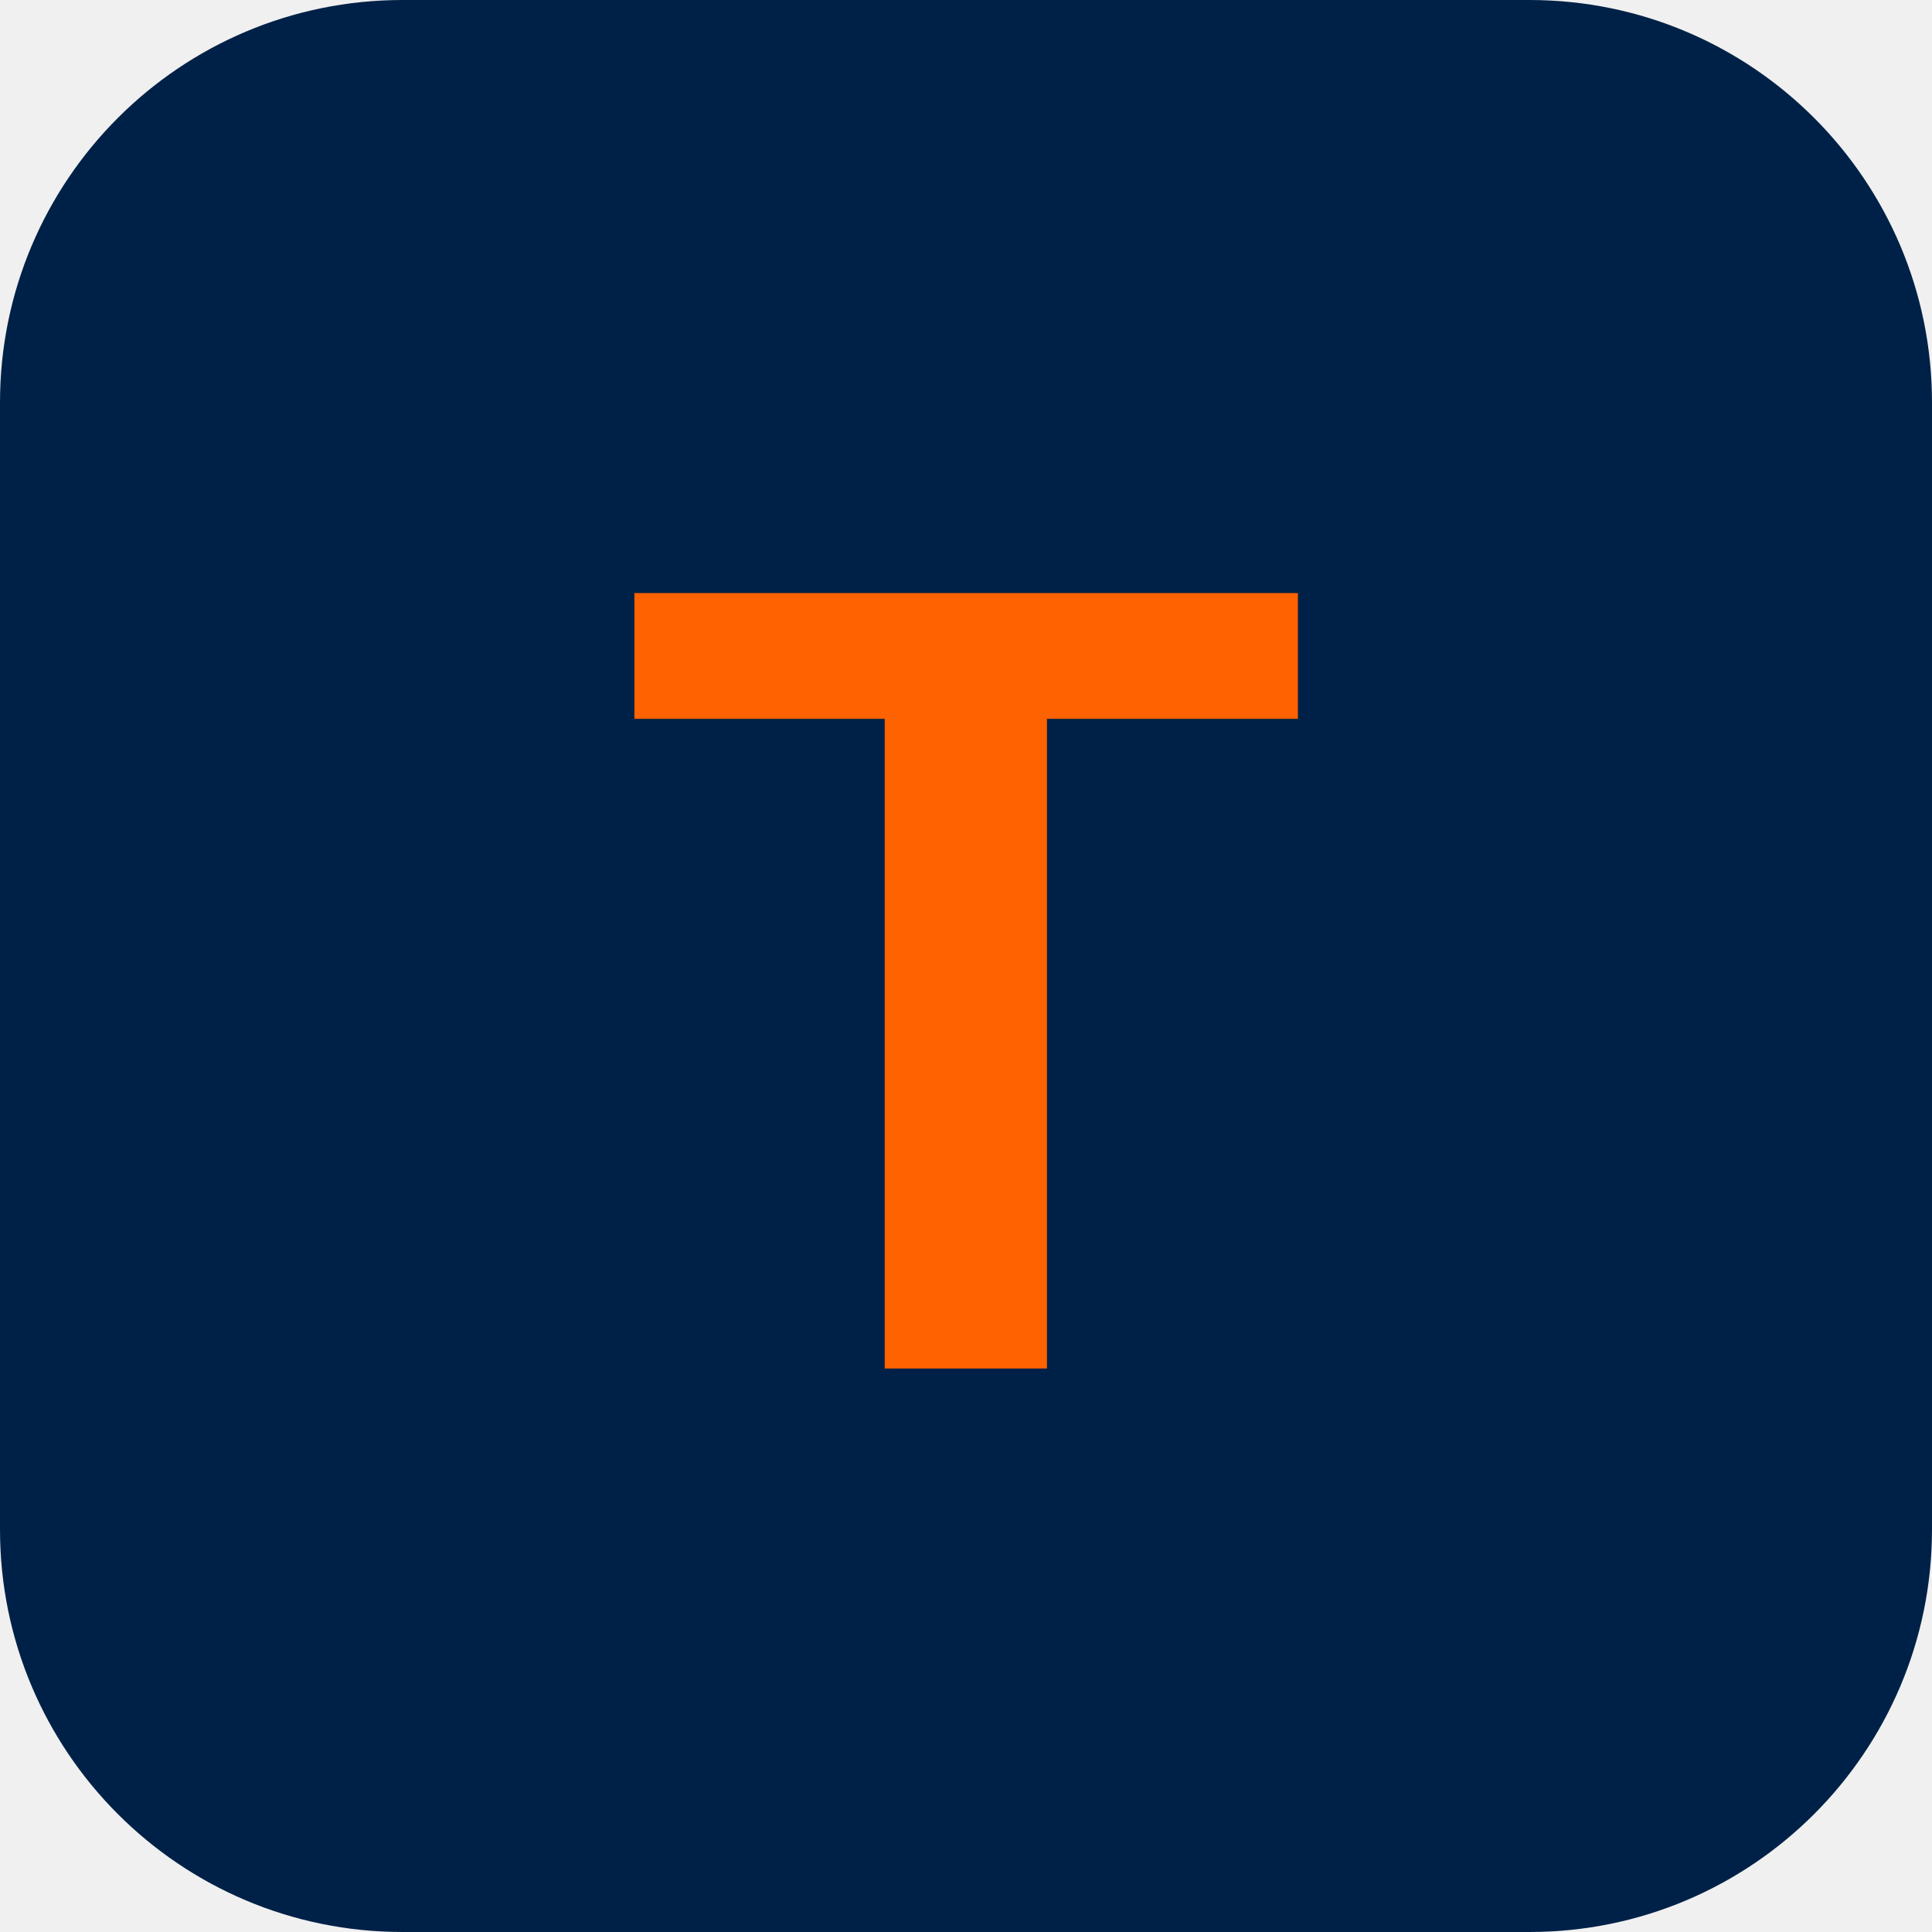
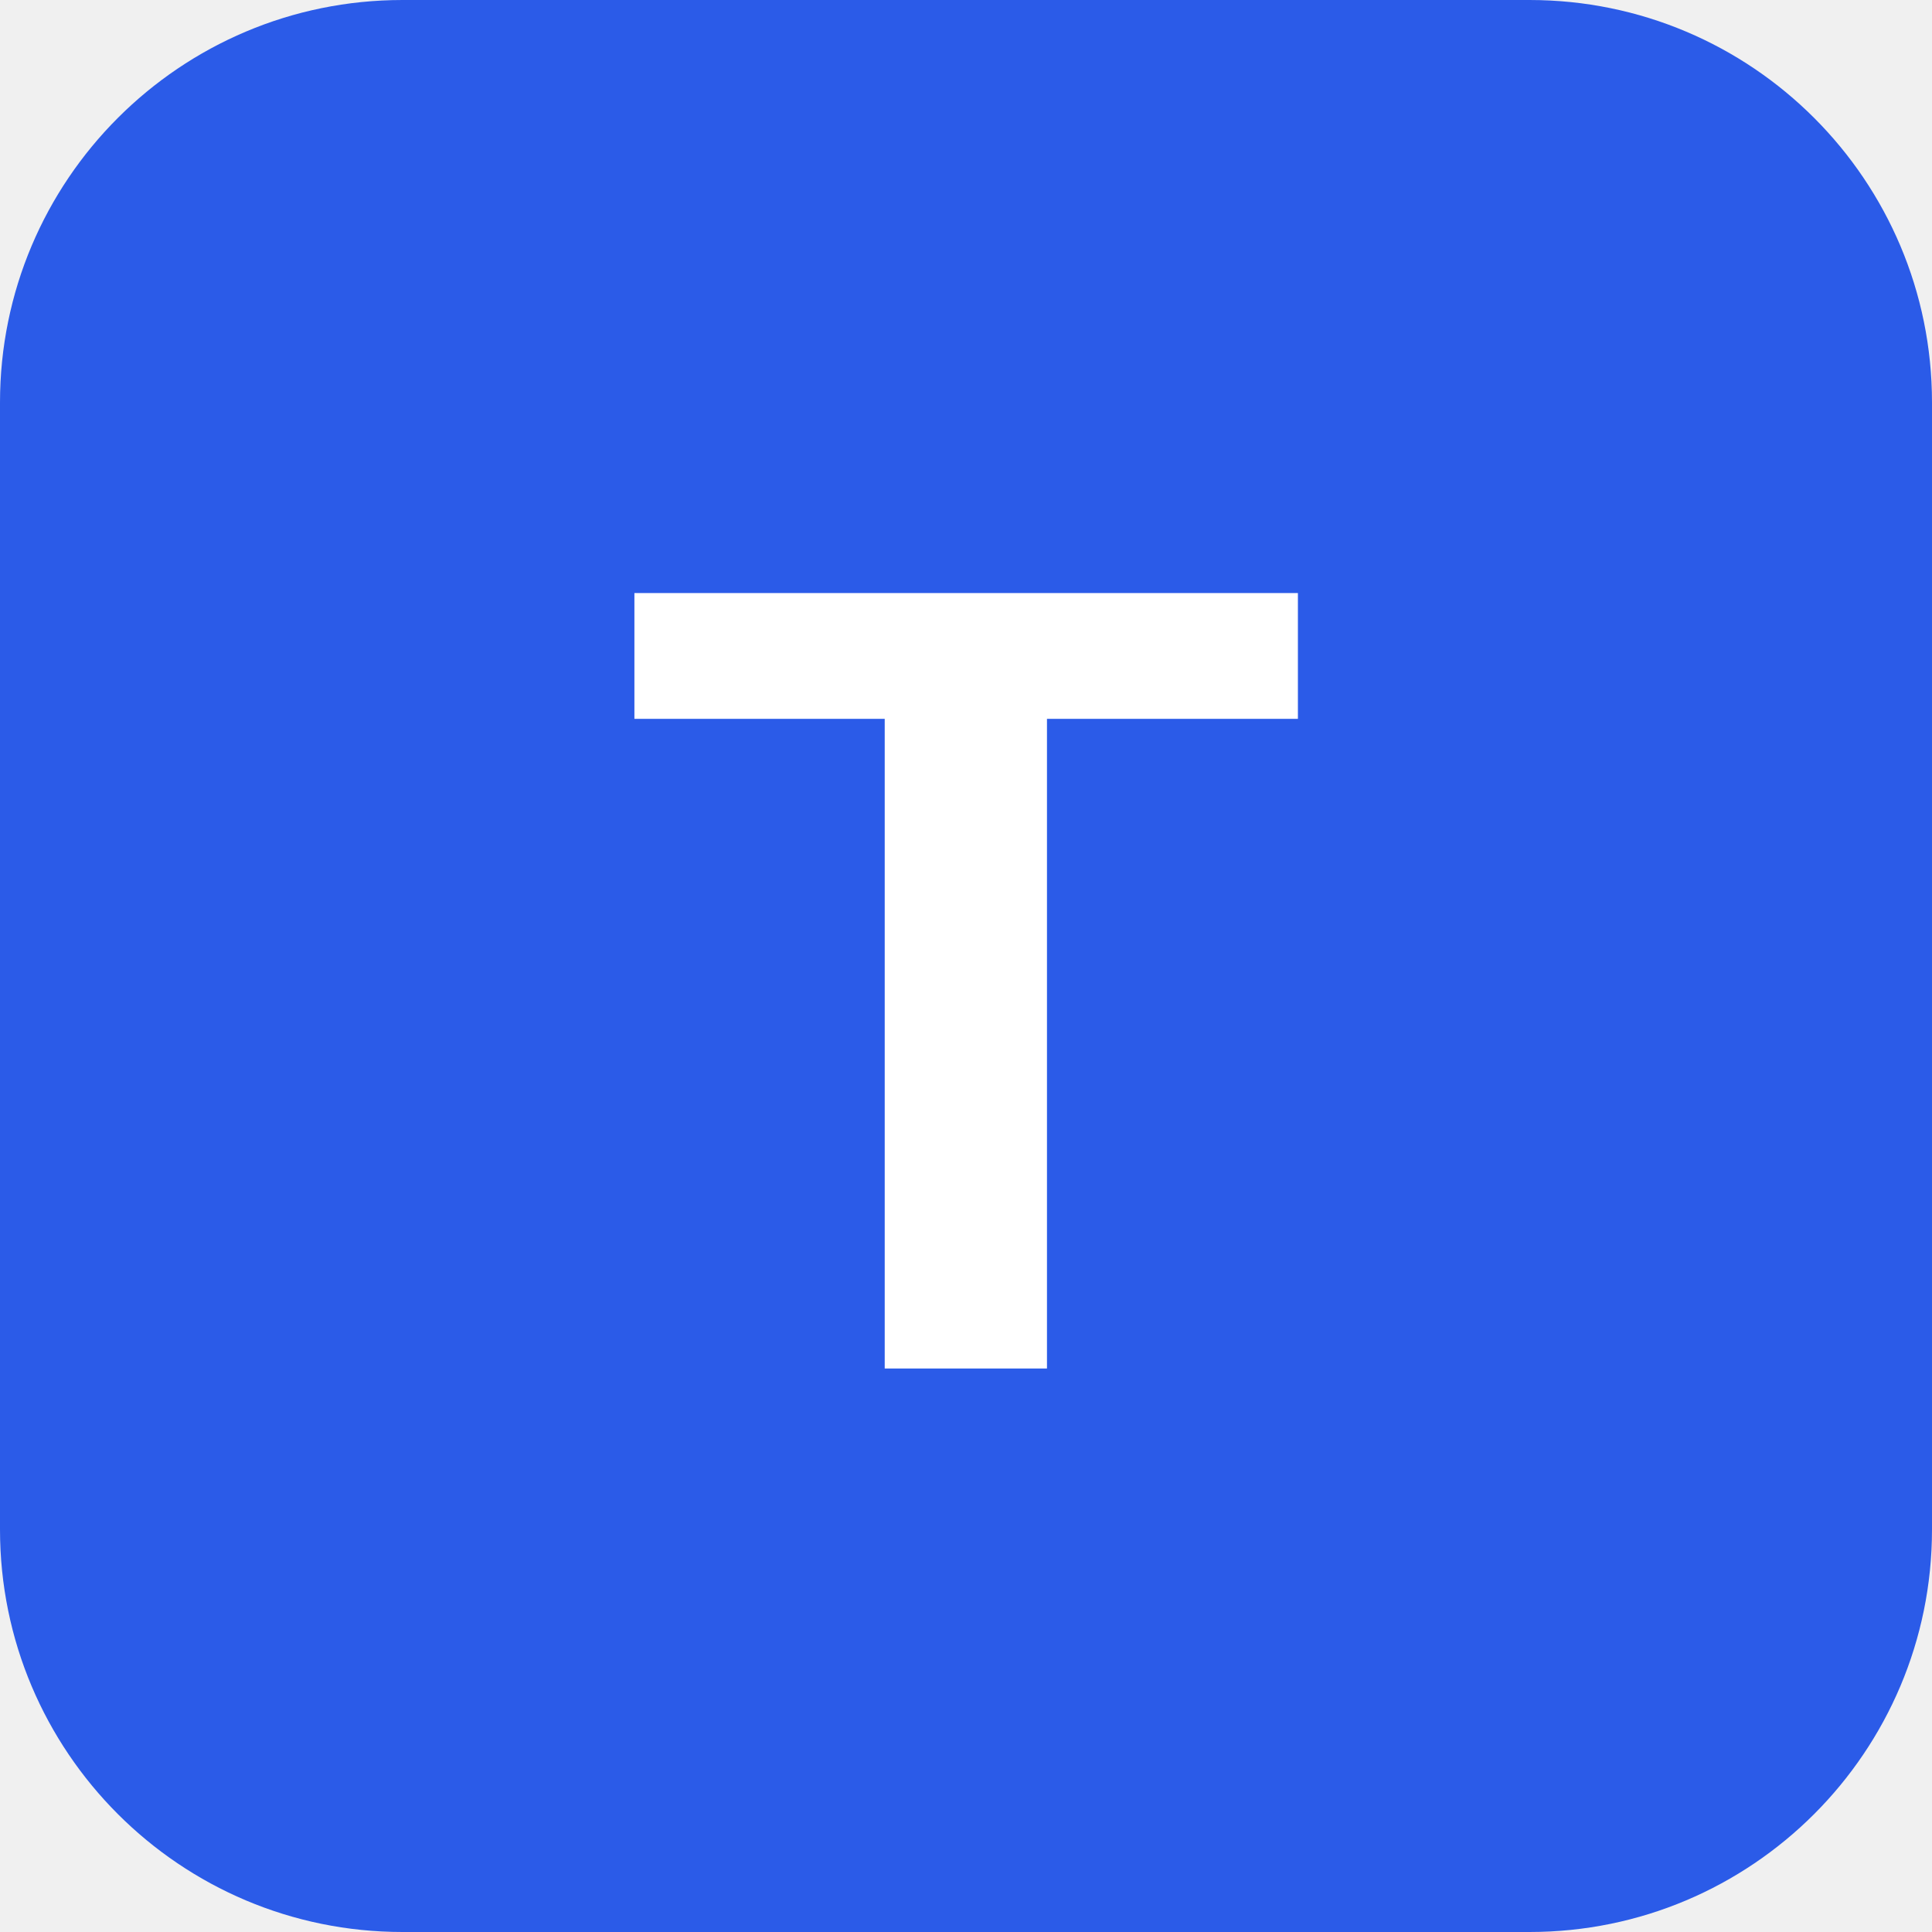
<svg xmlns="http://www.w3.org/2000/svg" viewBox="0 0 48 48">
-   <rect width="48" height="48" rx="10" fill="#002147" />
-   <text x="24" y="34" font-family="Arial,sans-serif" font-size="28" font-weight="700" fill="#ff6200" text-anchor="middle">T</text>
+   <rect width="48" height="48" rx="10" fill="#2b5be8" />
+   <text x="24" y="34" font-family="Arial,sans-serif" font-size="28" font-weight="700" fill="#ffffff" text-anchor="middle">T</text>
</svg>
